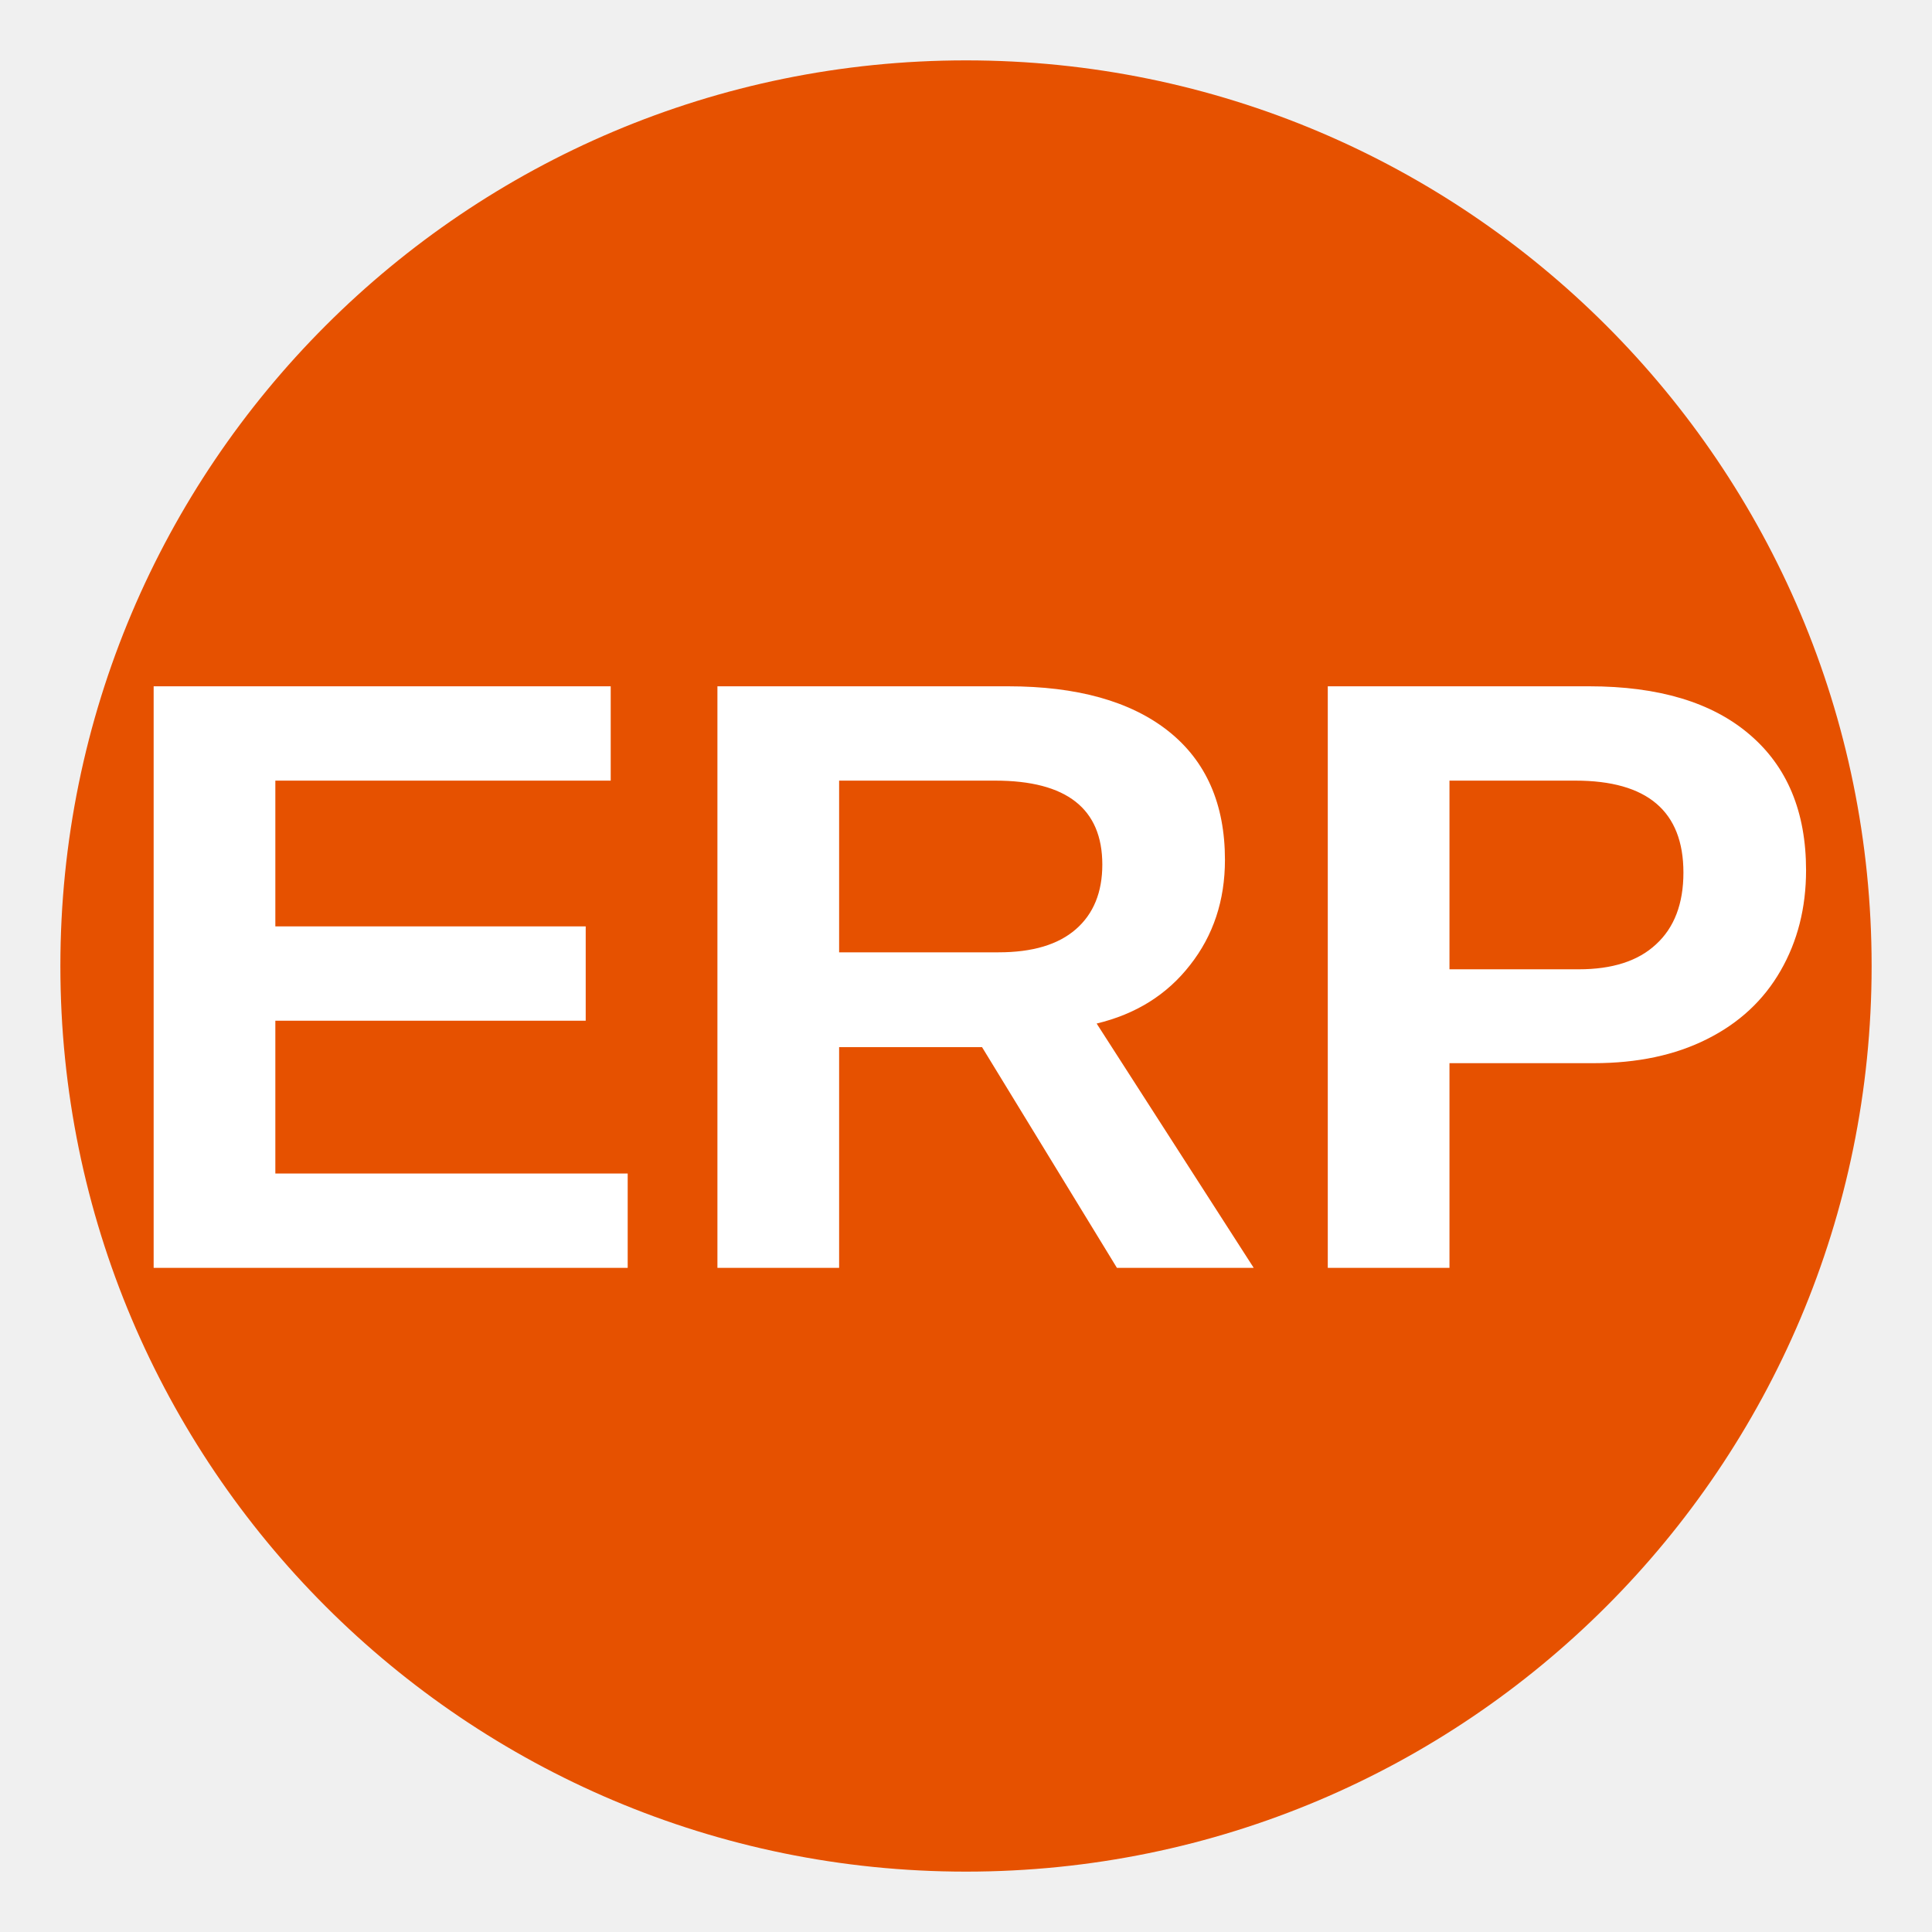
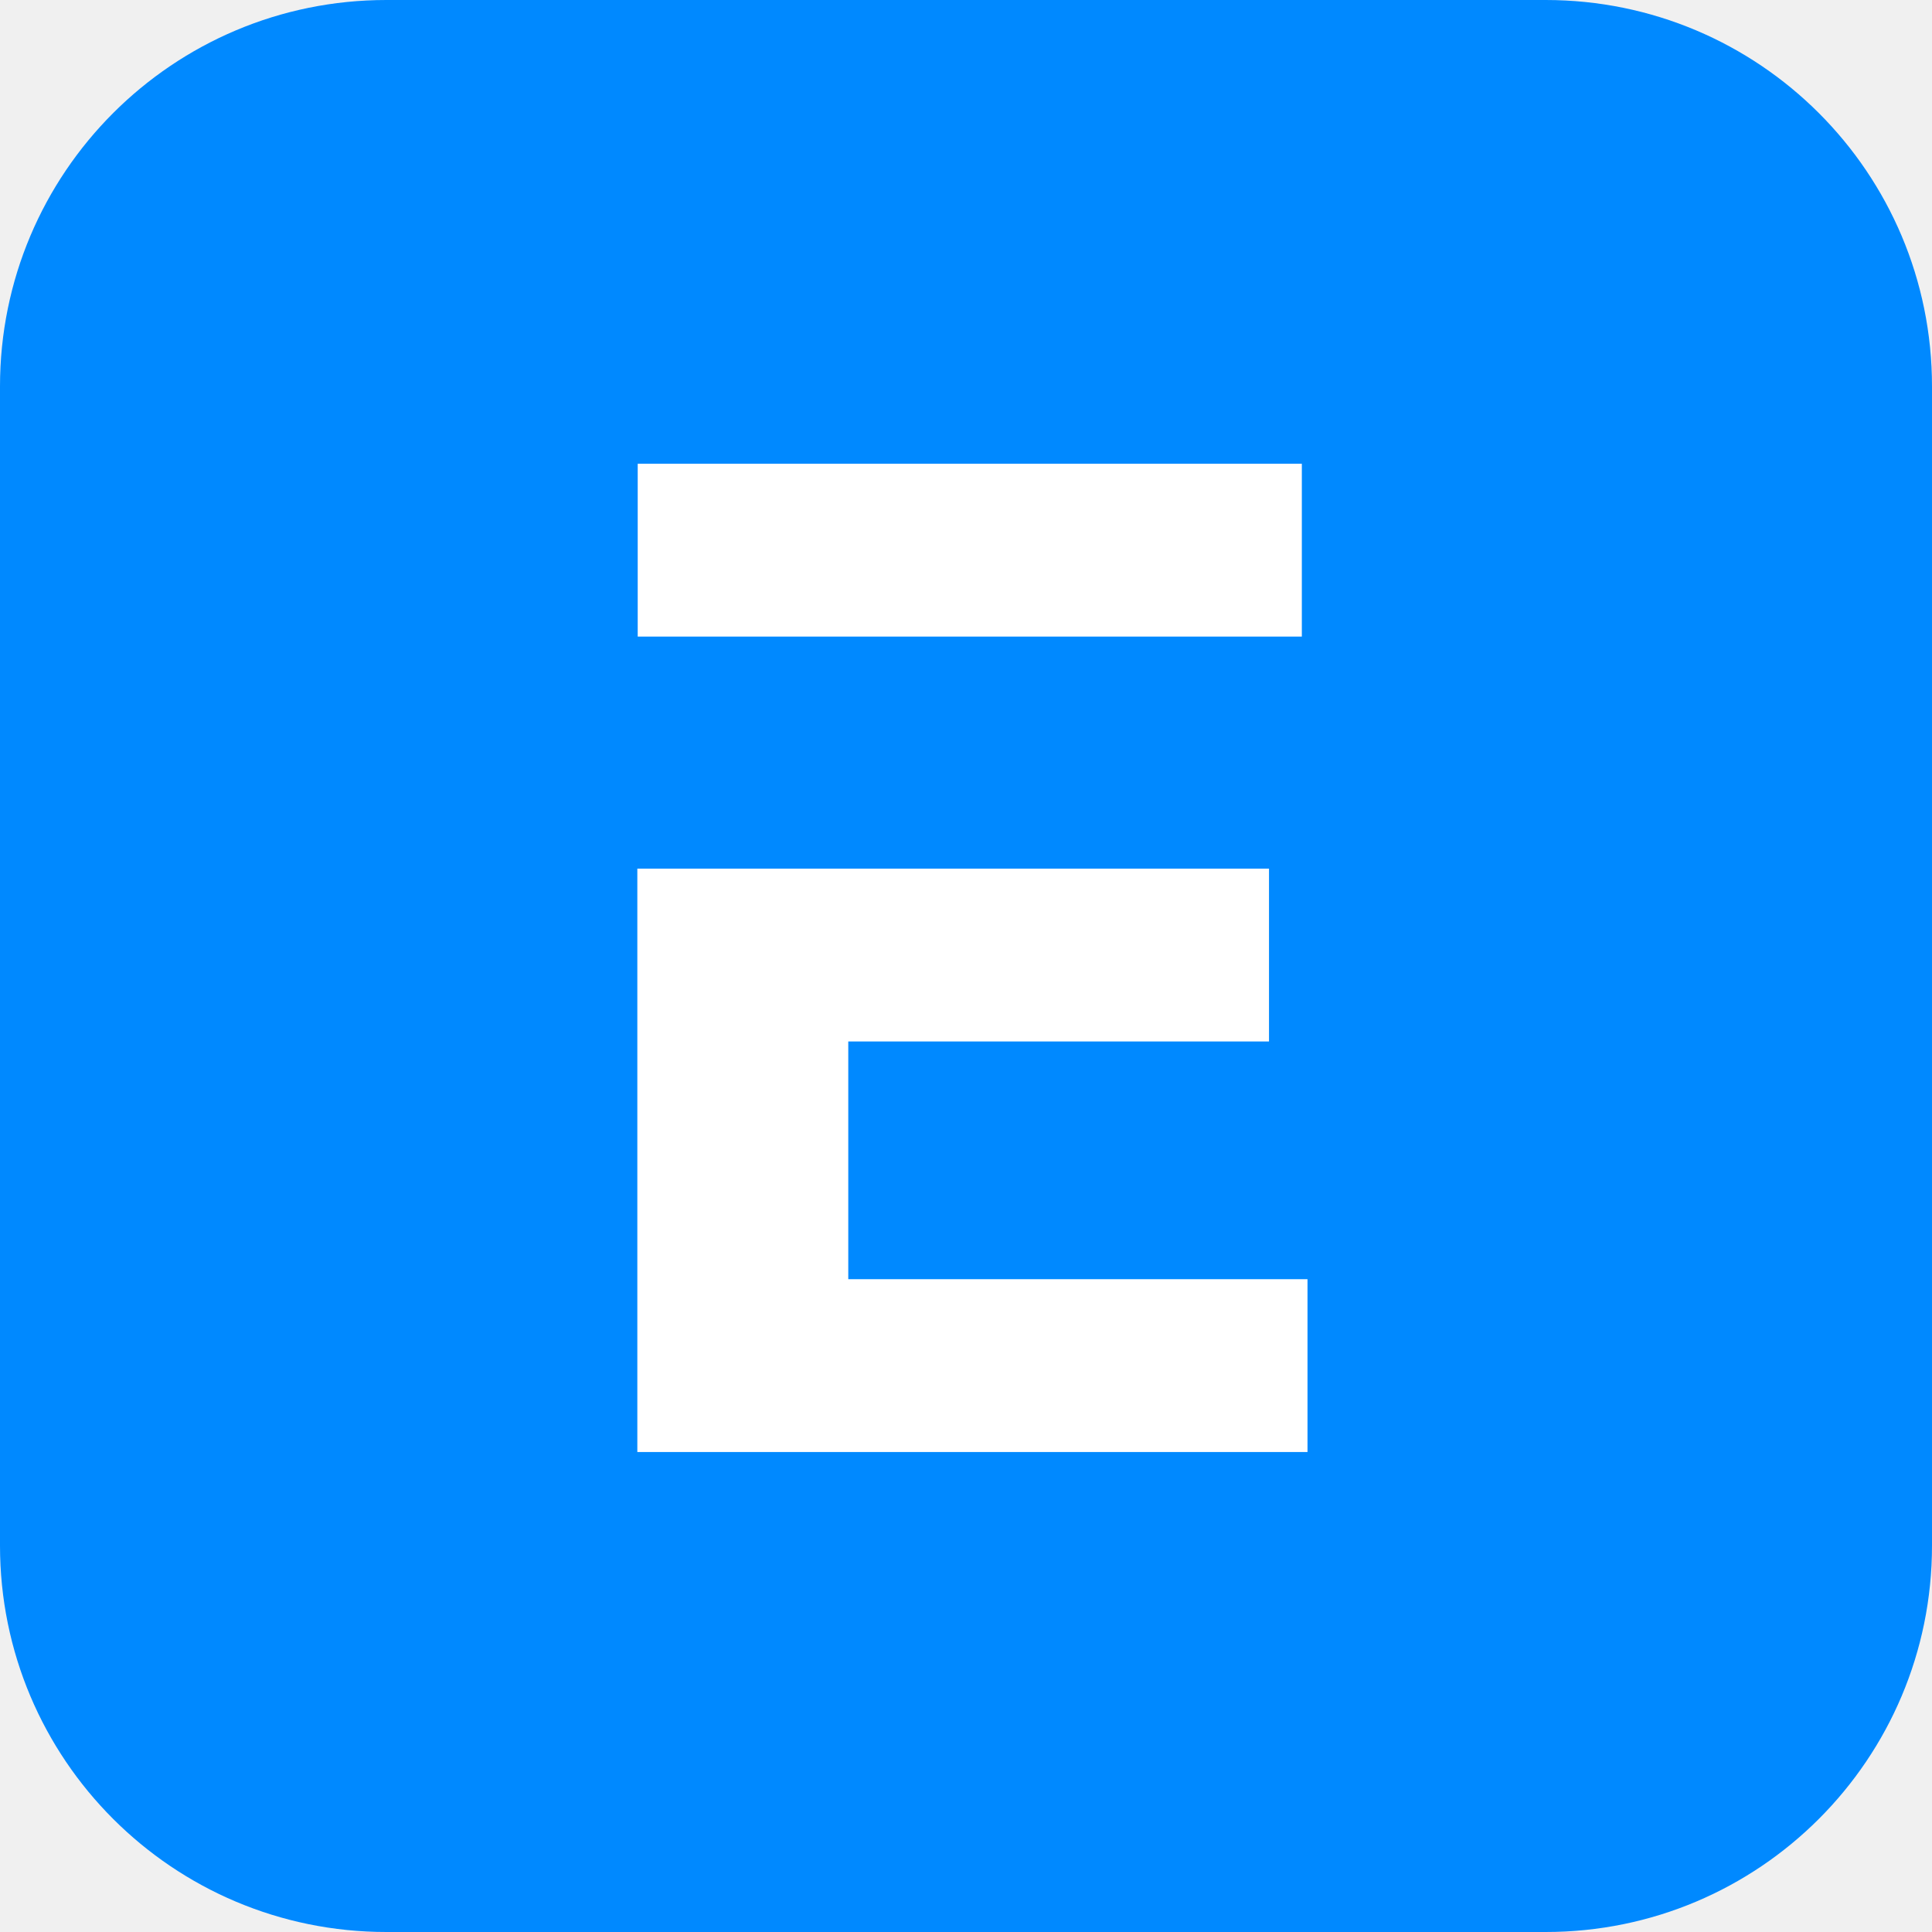
- <svg xmlns="http://www.w3.org/2000/svg" viewBox="0 0 64 64" width="64" height="64">
-   <circle cx="32" cy="32" r="30" fill="#E65100" />
-   <text x="32" y="42" font-family="Arial,sans-serif" font-size="28" font-weight="bold" fill="white" text-anchor="middle">ERP</text>
+ <svg xmlns="http://www.w3.org/2000/svg" xml:space="preserve" viewBox="0 0 512 512">
+   <path d="M0 102.4C0 45.8 45.8 0 102.4 0h307.2C466.2 0 512 45.8 512 102.4v307.2c0 56.6-45.8 102.4-102.4 102.4H102.4C45.8 512 0 466.2 0 409.6z" style="fill:#0089ff" />
+   <path d="M345 168.7H169v-45.8h176zM224.8 276v63h121.7v45.8H168.9V230.2h167.4V276z" style="fill-rule:evenodd;clip-rule:evenodd;fill:#fff" />
</svg>
